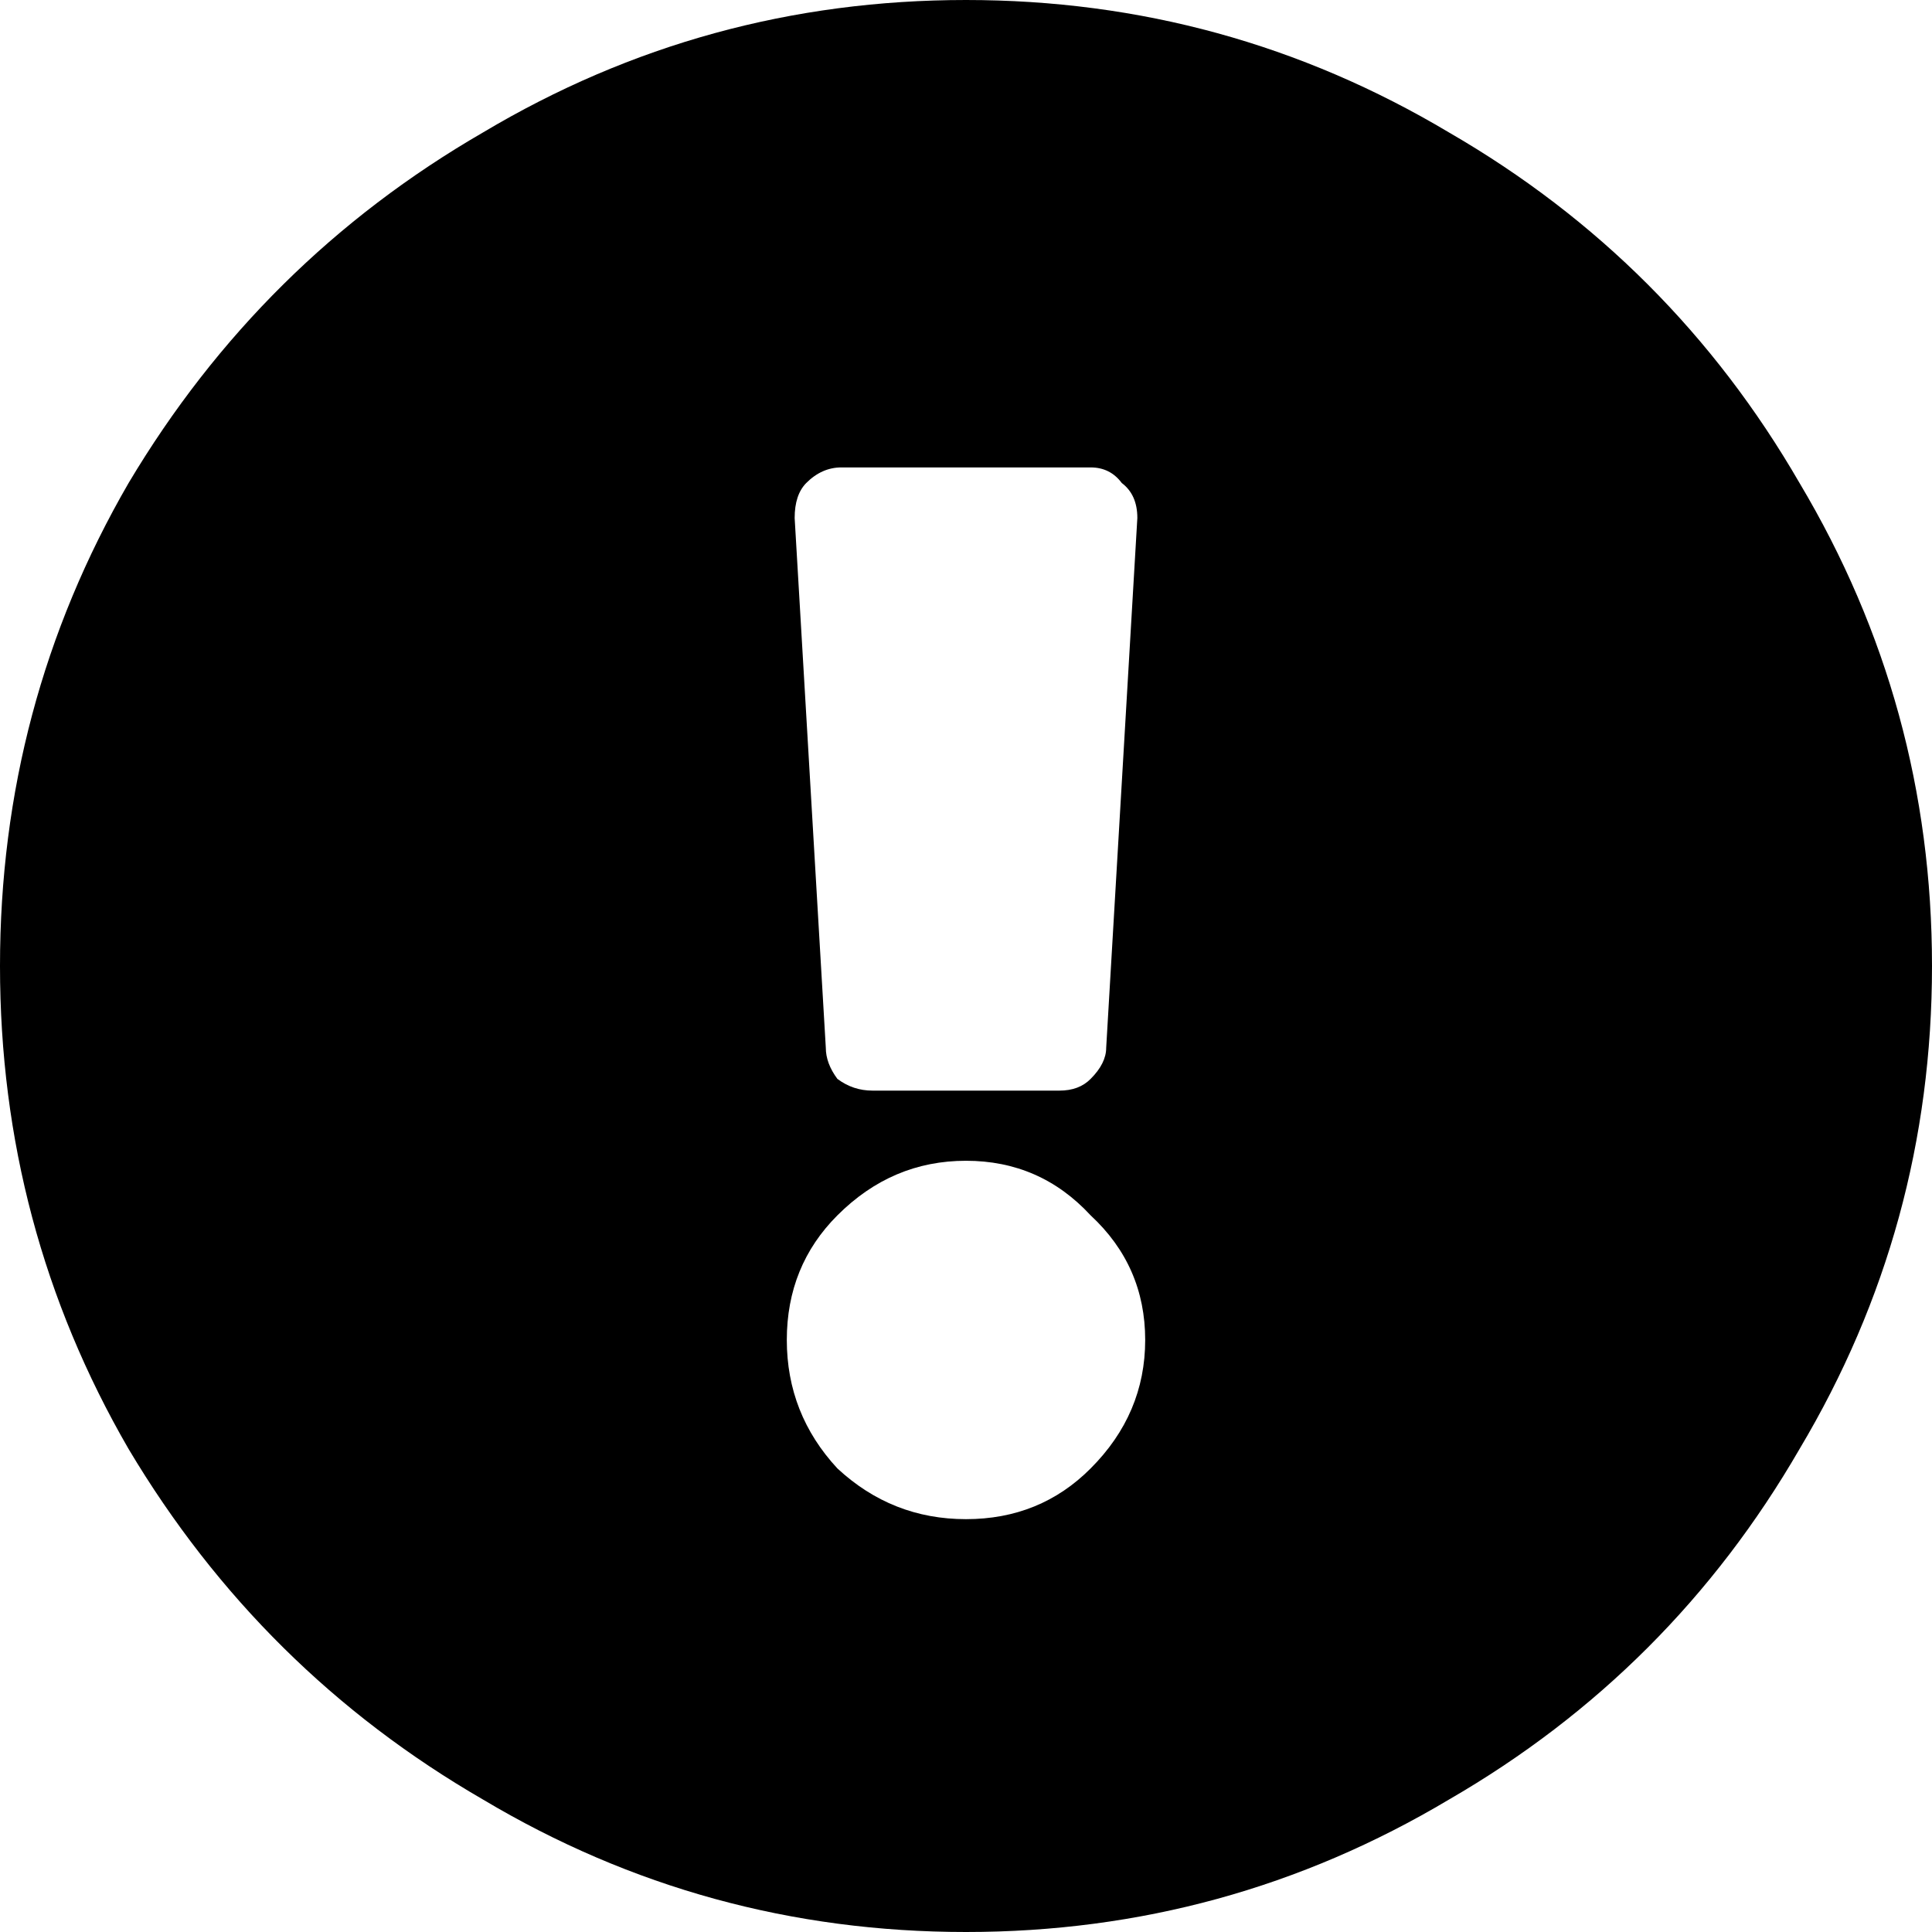
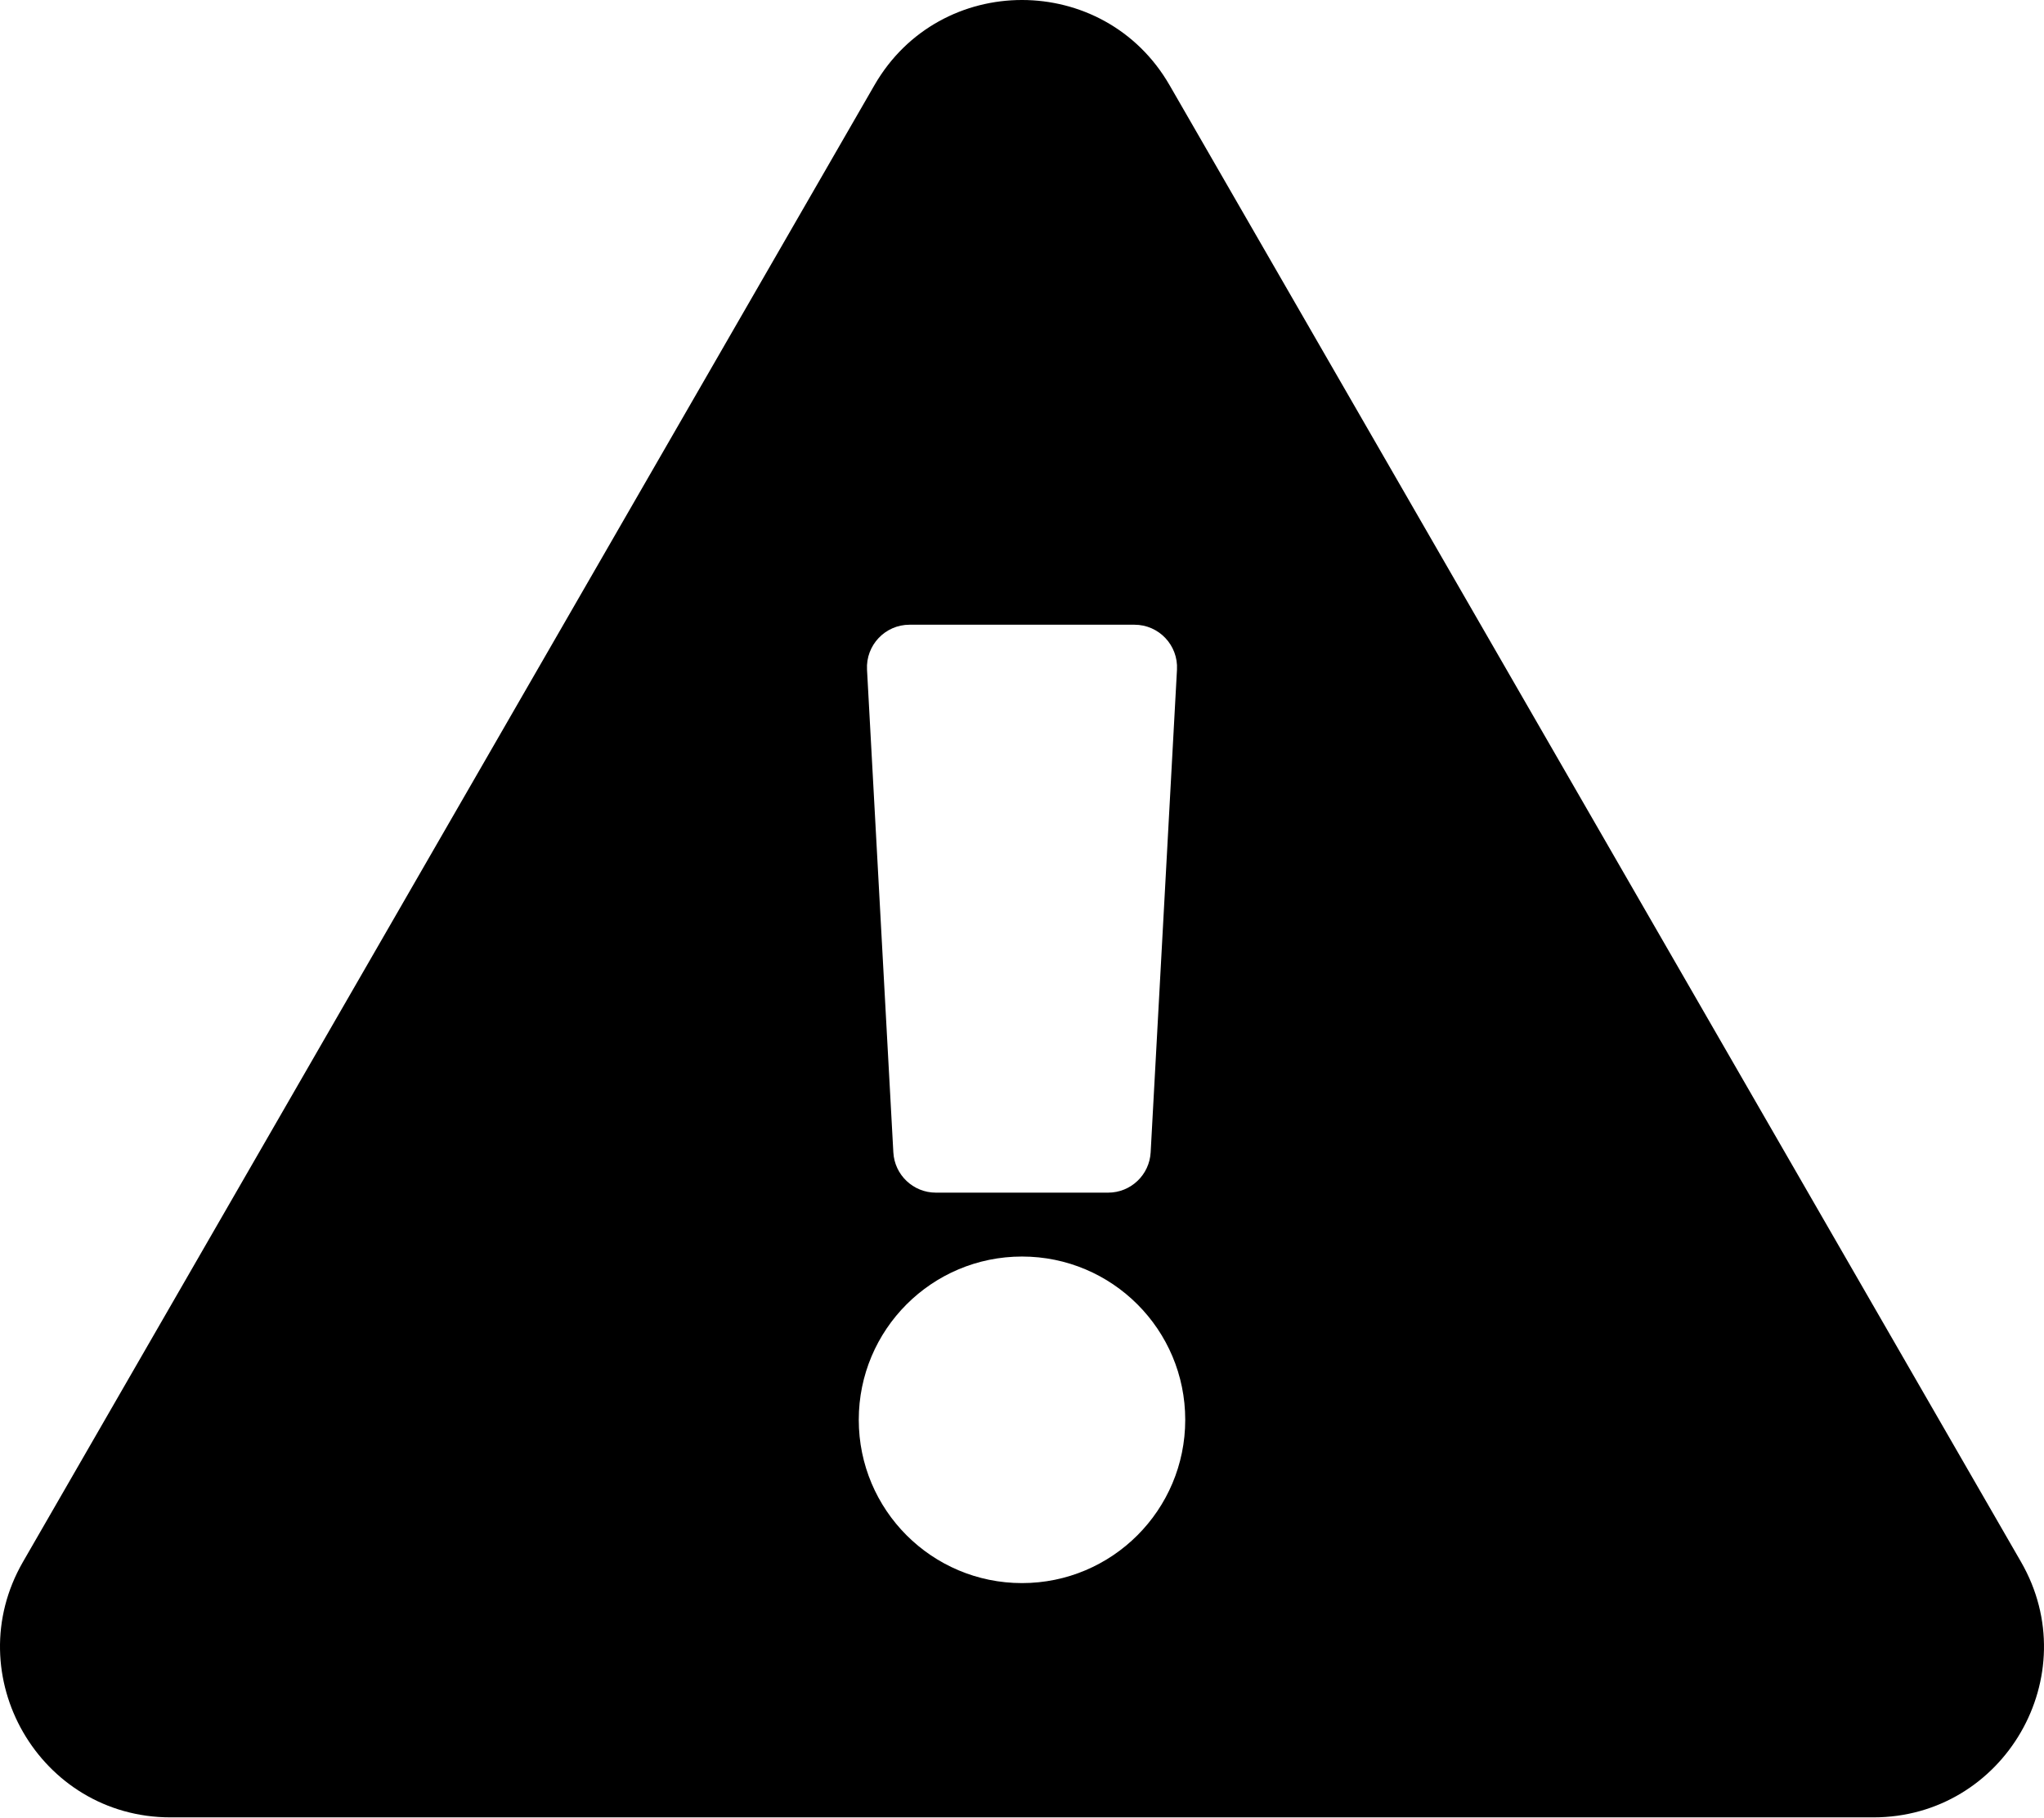
- <svg xmlns="http://www.w3.org/2000/svg" id="icon-warning" role="img" viewBox="0 0 16 16" width="16" height="16">
-   <path fill="currentColor" d="M16 8C16 9.441 15.634 10.774 14.903 12C14.194 13.226 13.226 14.194 12 14.903C10.774 15.634 9.441 16 8 16C6.559 16 5.226 15.634 4 14.903C2.774 14.194 1.796 13.226 1.065 12C0.355 10.774 0 9.441 0 8C0 6.559 0.355 5.226 1.065 4C1.796 2.774 2.774 1.806 4 1.097C5.226 0.366 6.559 0 8 0C9.441 0 10.774 0.366 12 1.097C13.226 1.806 14.194 2.774 14.903 4C15.634 5.226 16 6.559 16 8ZM8 9.613C7.591 9.613 7.237 9.763 6.935 10.065C6.656 10.344 6.516 10.688 6.516 11.097C6.516 11.505 6.656 11.86 6.935 12.161C7.237 12.441 7.591 12.581 8 12.581C8.409 12.581 8.753 12.441 9.032 12.161C9.333 11.86 9.484 11.505 9.484 11.097C9.484 10.688 9.333 10.344 9.032 10.065C8.753 9.763 8.409 9.613 8 9.613ZM6.581 4.29L6.839 8.677C6.839 8.763 6.871 8.849 6.935 8.935C7.022 9 7.118 9.032 7.226 9.032H8.774C8.882 9.032 8.968 9 9.032 8.935C9.118 8.849 9.161 8.763 9.161 8.677L9.419 4.29C9.419 4.161 9.376 4.065 9.29 4C9.226 3.914 9.14 3.871 9.032 3.871H6.968C6.86 3.871 6.763 3.914 6.677 4C6.613 4.065 6.581 4.161 6.581 4.29Z" />
+ <svg xmlns="http://www.w3.org/2000/svg" id="icon-danger" role="img" viewBox="0 0 576 512" width="576" height="512">
+   <path fill="currentColor" d="M569.517 440.013C587.975 472.007 564.806 512 527.94 512H48.054c-36.937 0-59.999-40.055-41.577-71.987L246.423 23.985c18.467-32.009 64.72-31.951 83.154 0l239.94 416.028zM288 354c-25.405 0-46 20.595-46 46s20.595 46 46 46 46-20.595 46-46-20.595-46-46-46zm-43.673-165.346l7.418 136c.347 6.364 5.609 11.346 11.982 11.346h48.546c6.373 0 11.635-4.982 11.982-11.346l7.418-136c.375-6.874-5.098-12.654-11.982-12.654h-63.383c-6.884 0-12.356 5.78-11.981 12.654z" />
</svg>
